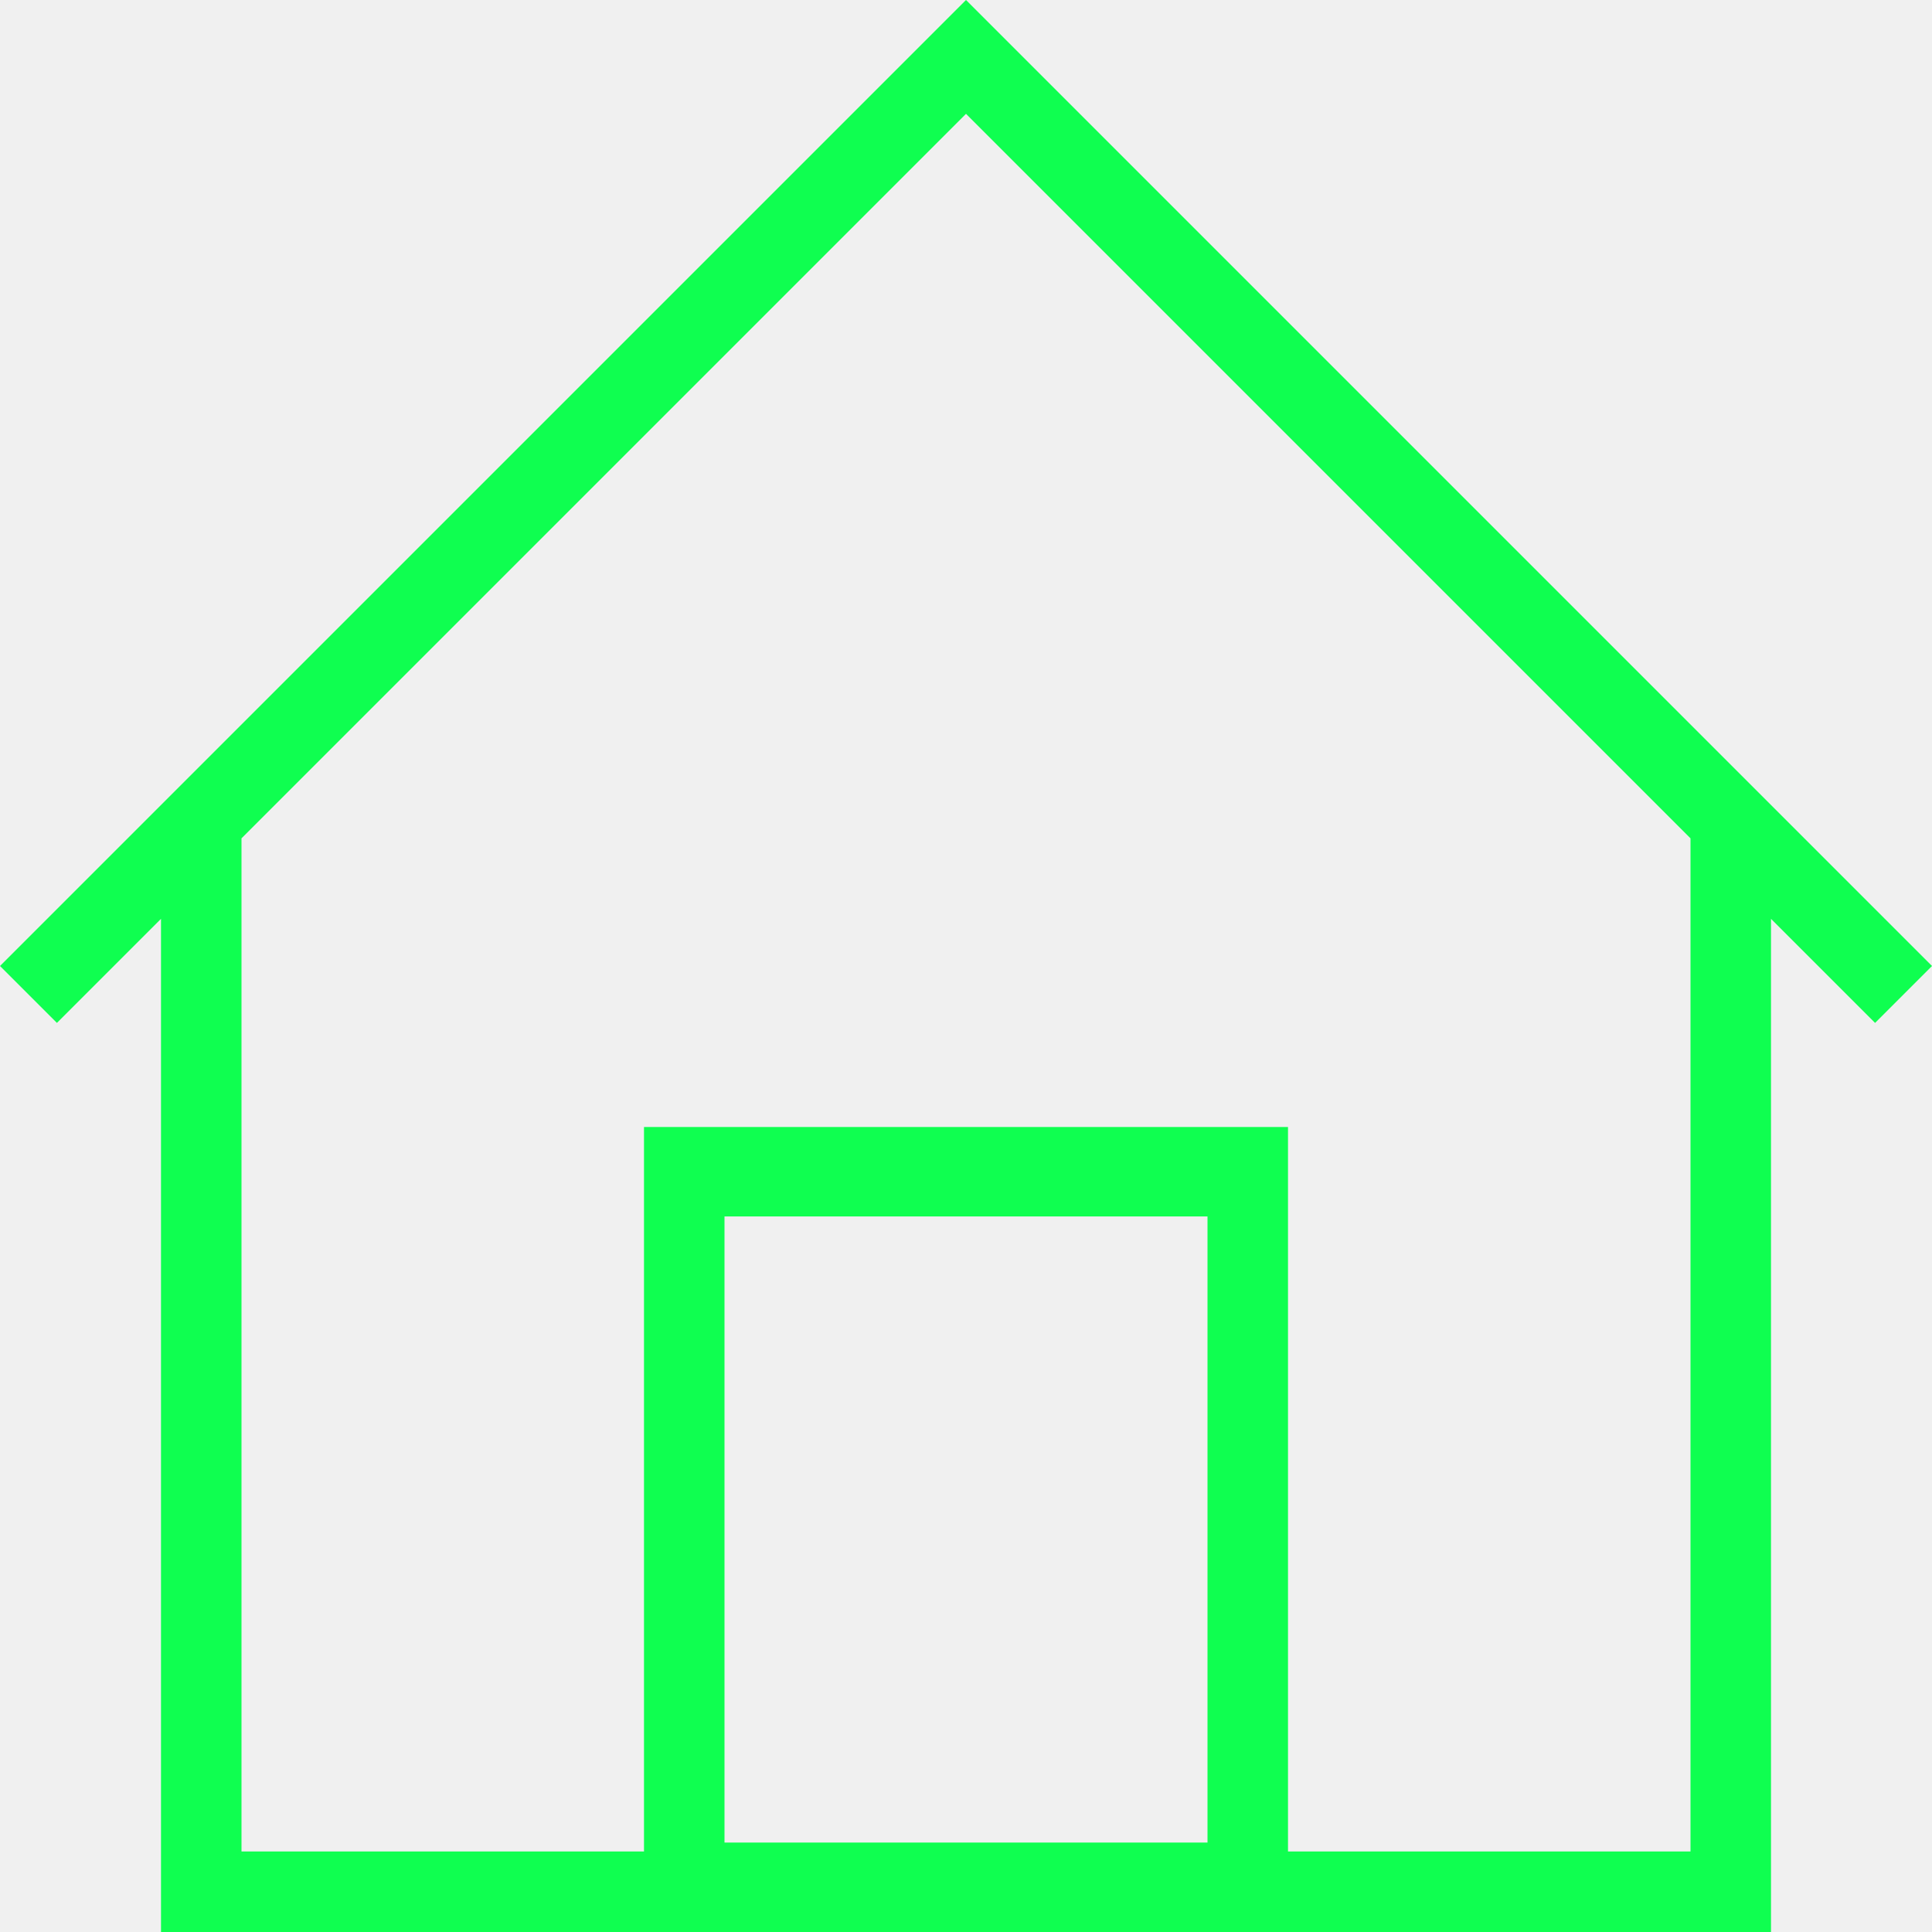
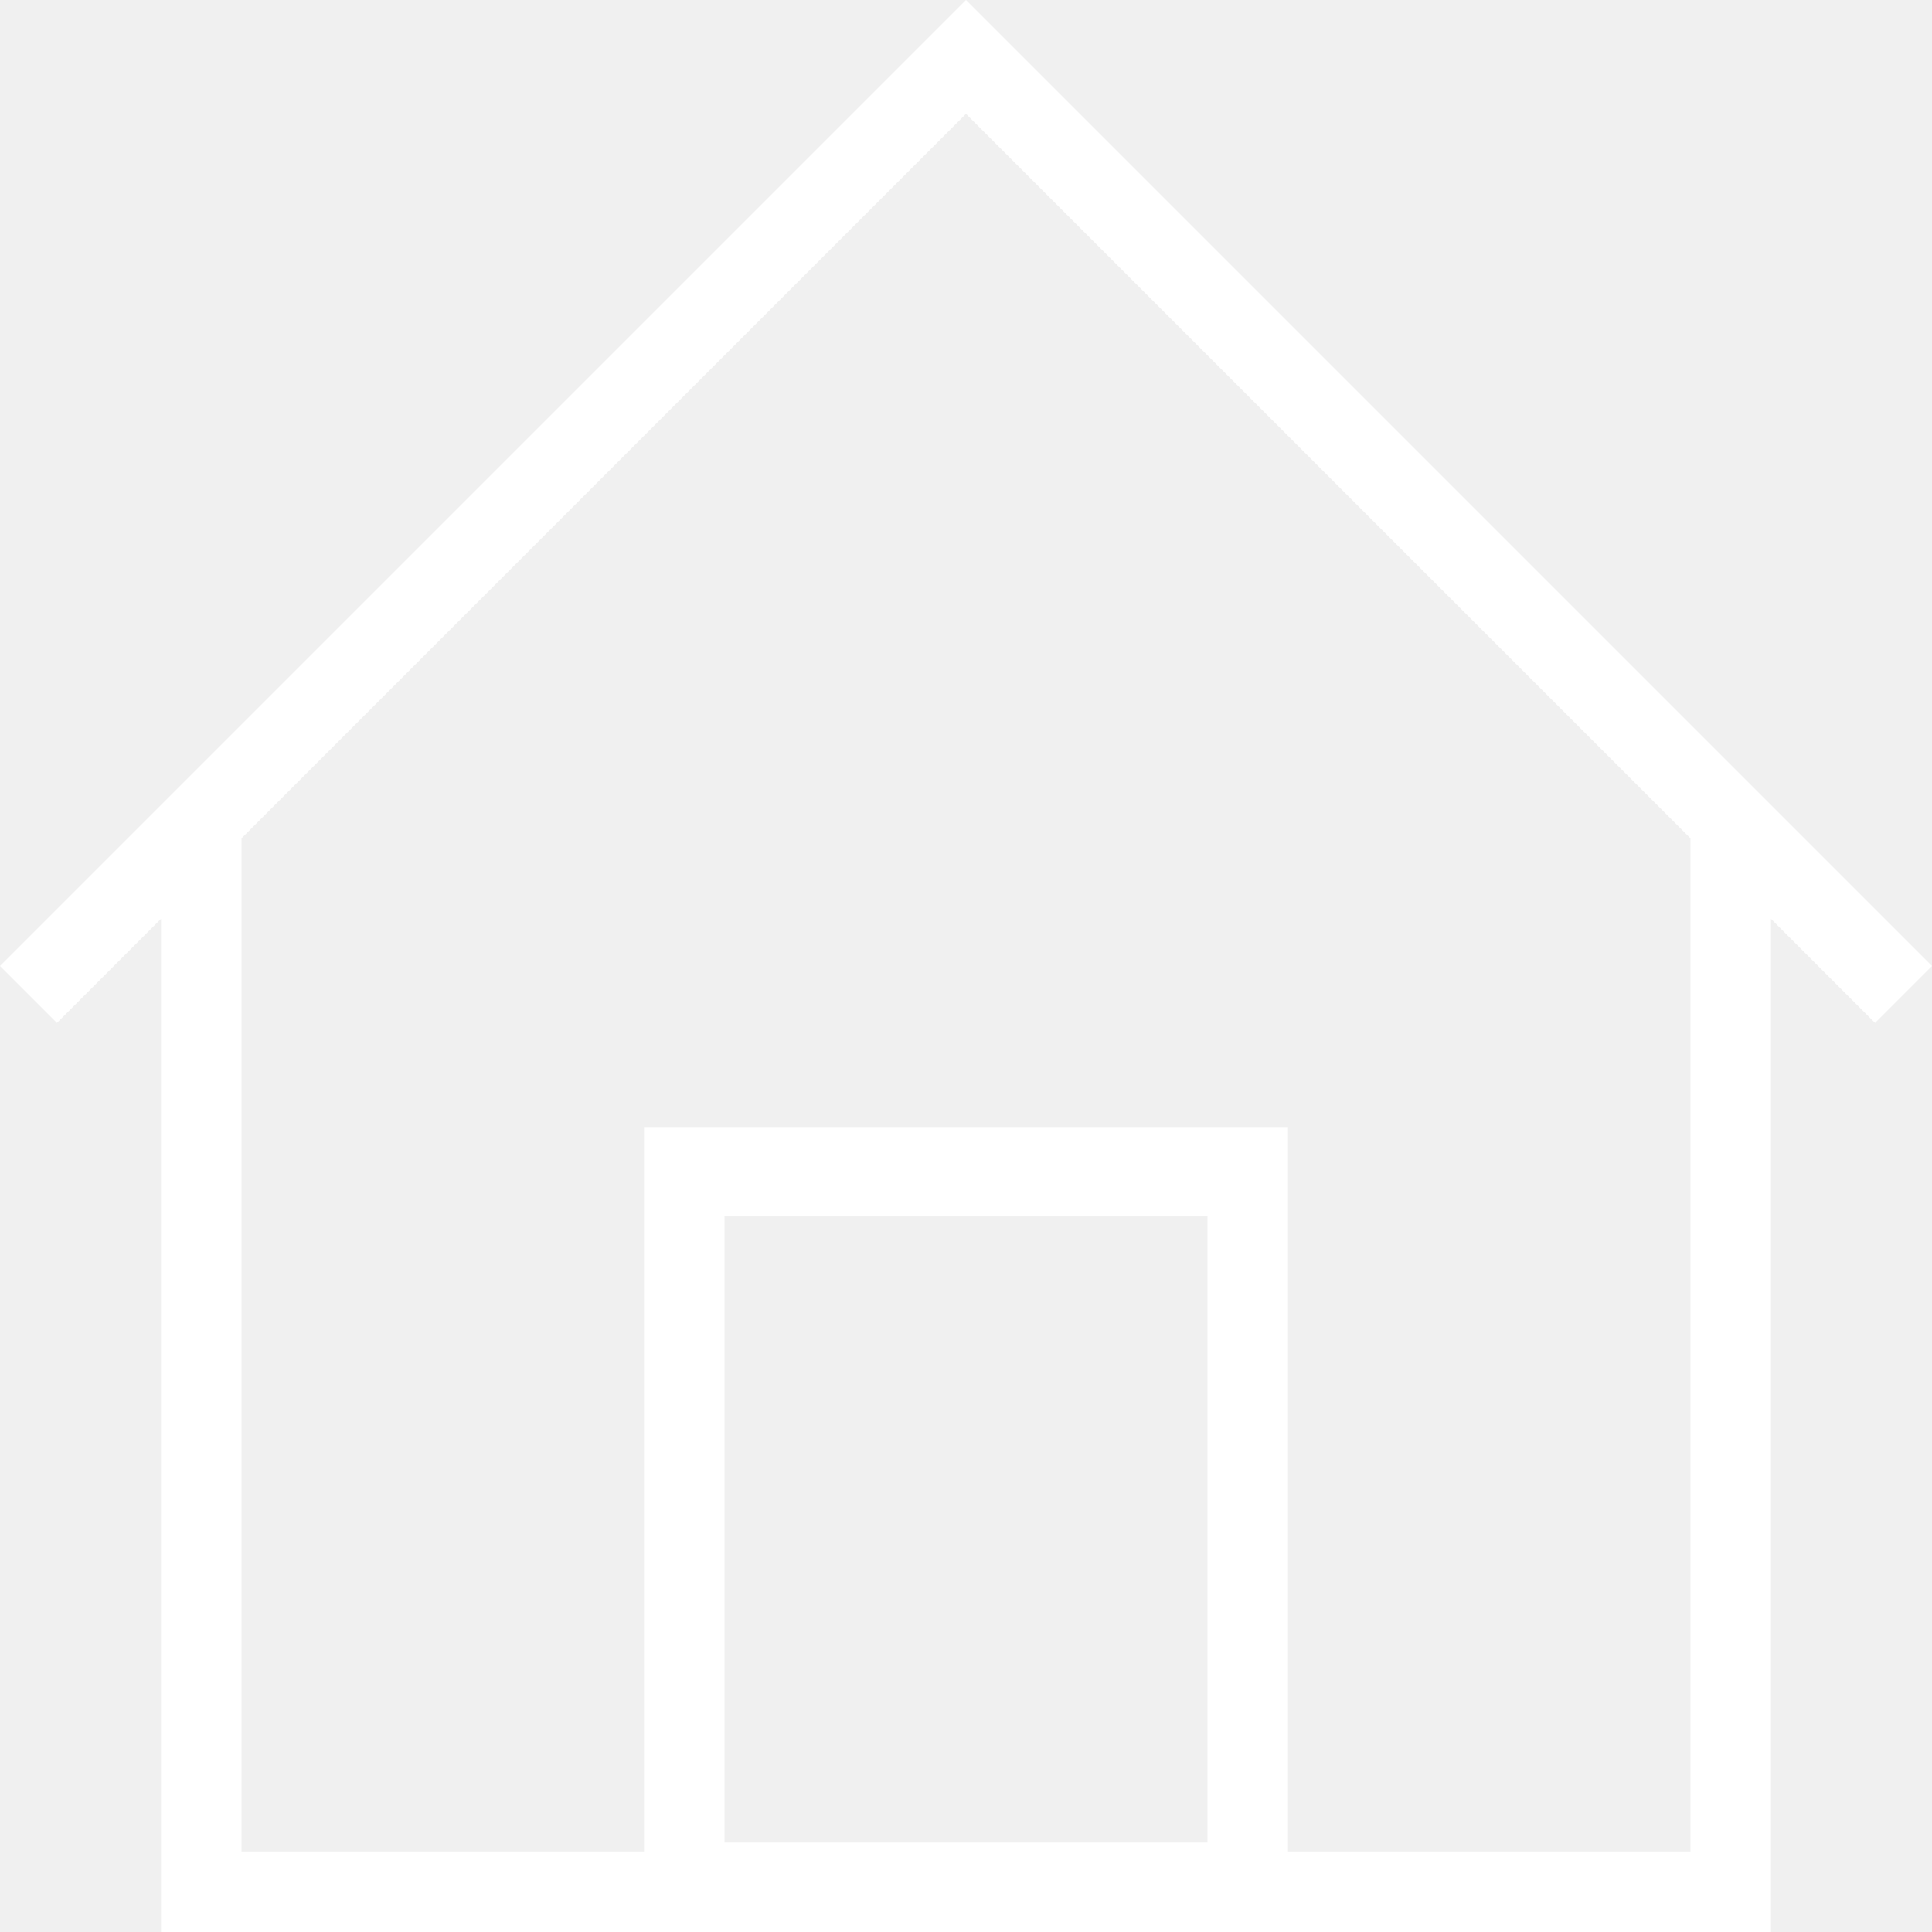
- <svg xmlns="http://www.w3.org/2000/svg" width="24" height="24" fill="#0fff50" fill-rule="evenodd" clip-rule="evenodd">
+ <svg xmlns="http://www.w3.org/2000/svg" width="24" height="24" fill="#fff" fill-rule="evenodd" clip-rule="evenodd">
  <path d="M22 11.414v12.586h-20v-12.586l-1.293 1.293-.707-.707 12-12 12 12-.707.707-1.293-1.293zm-6 11.586h5v-12.586l-9-9-9 9v12.586h5v-9h8v9zm-1-7.889h-6v7.778h6v-7.778z" />
</svg>
